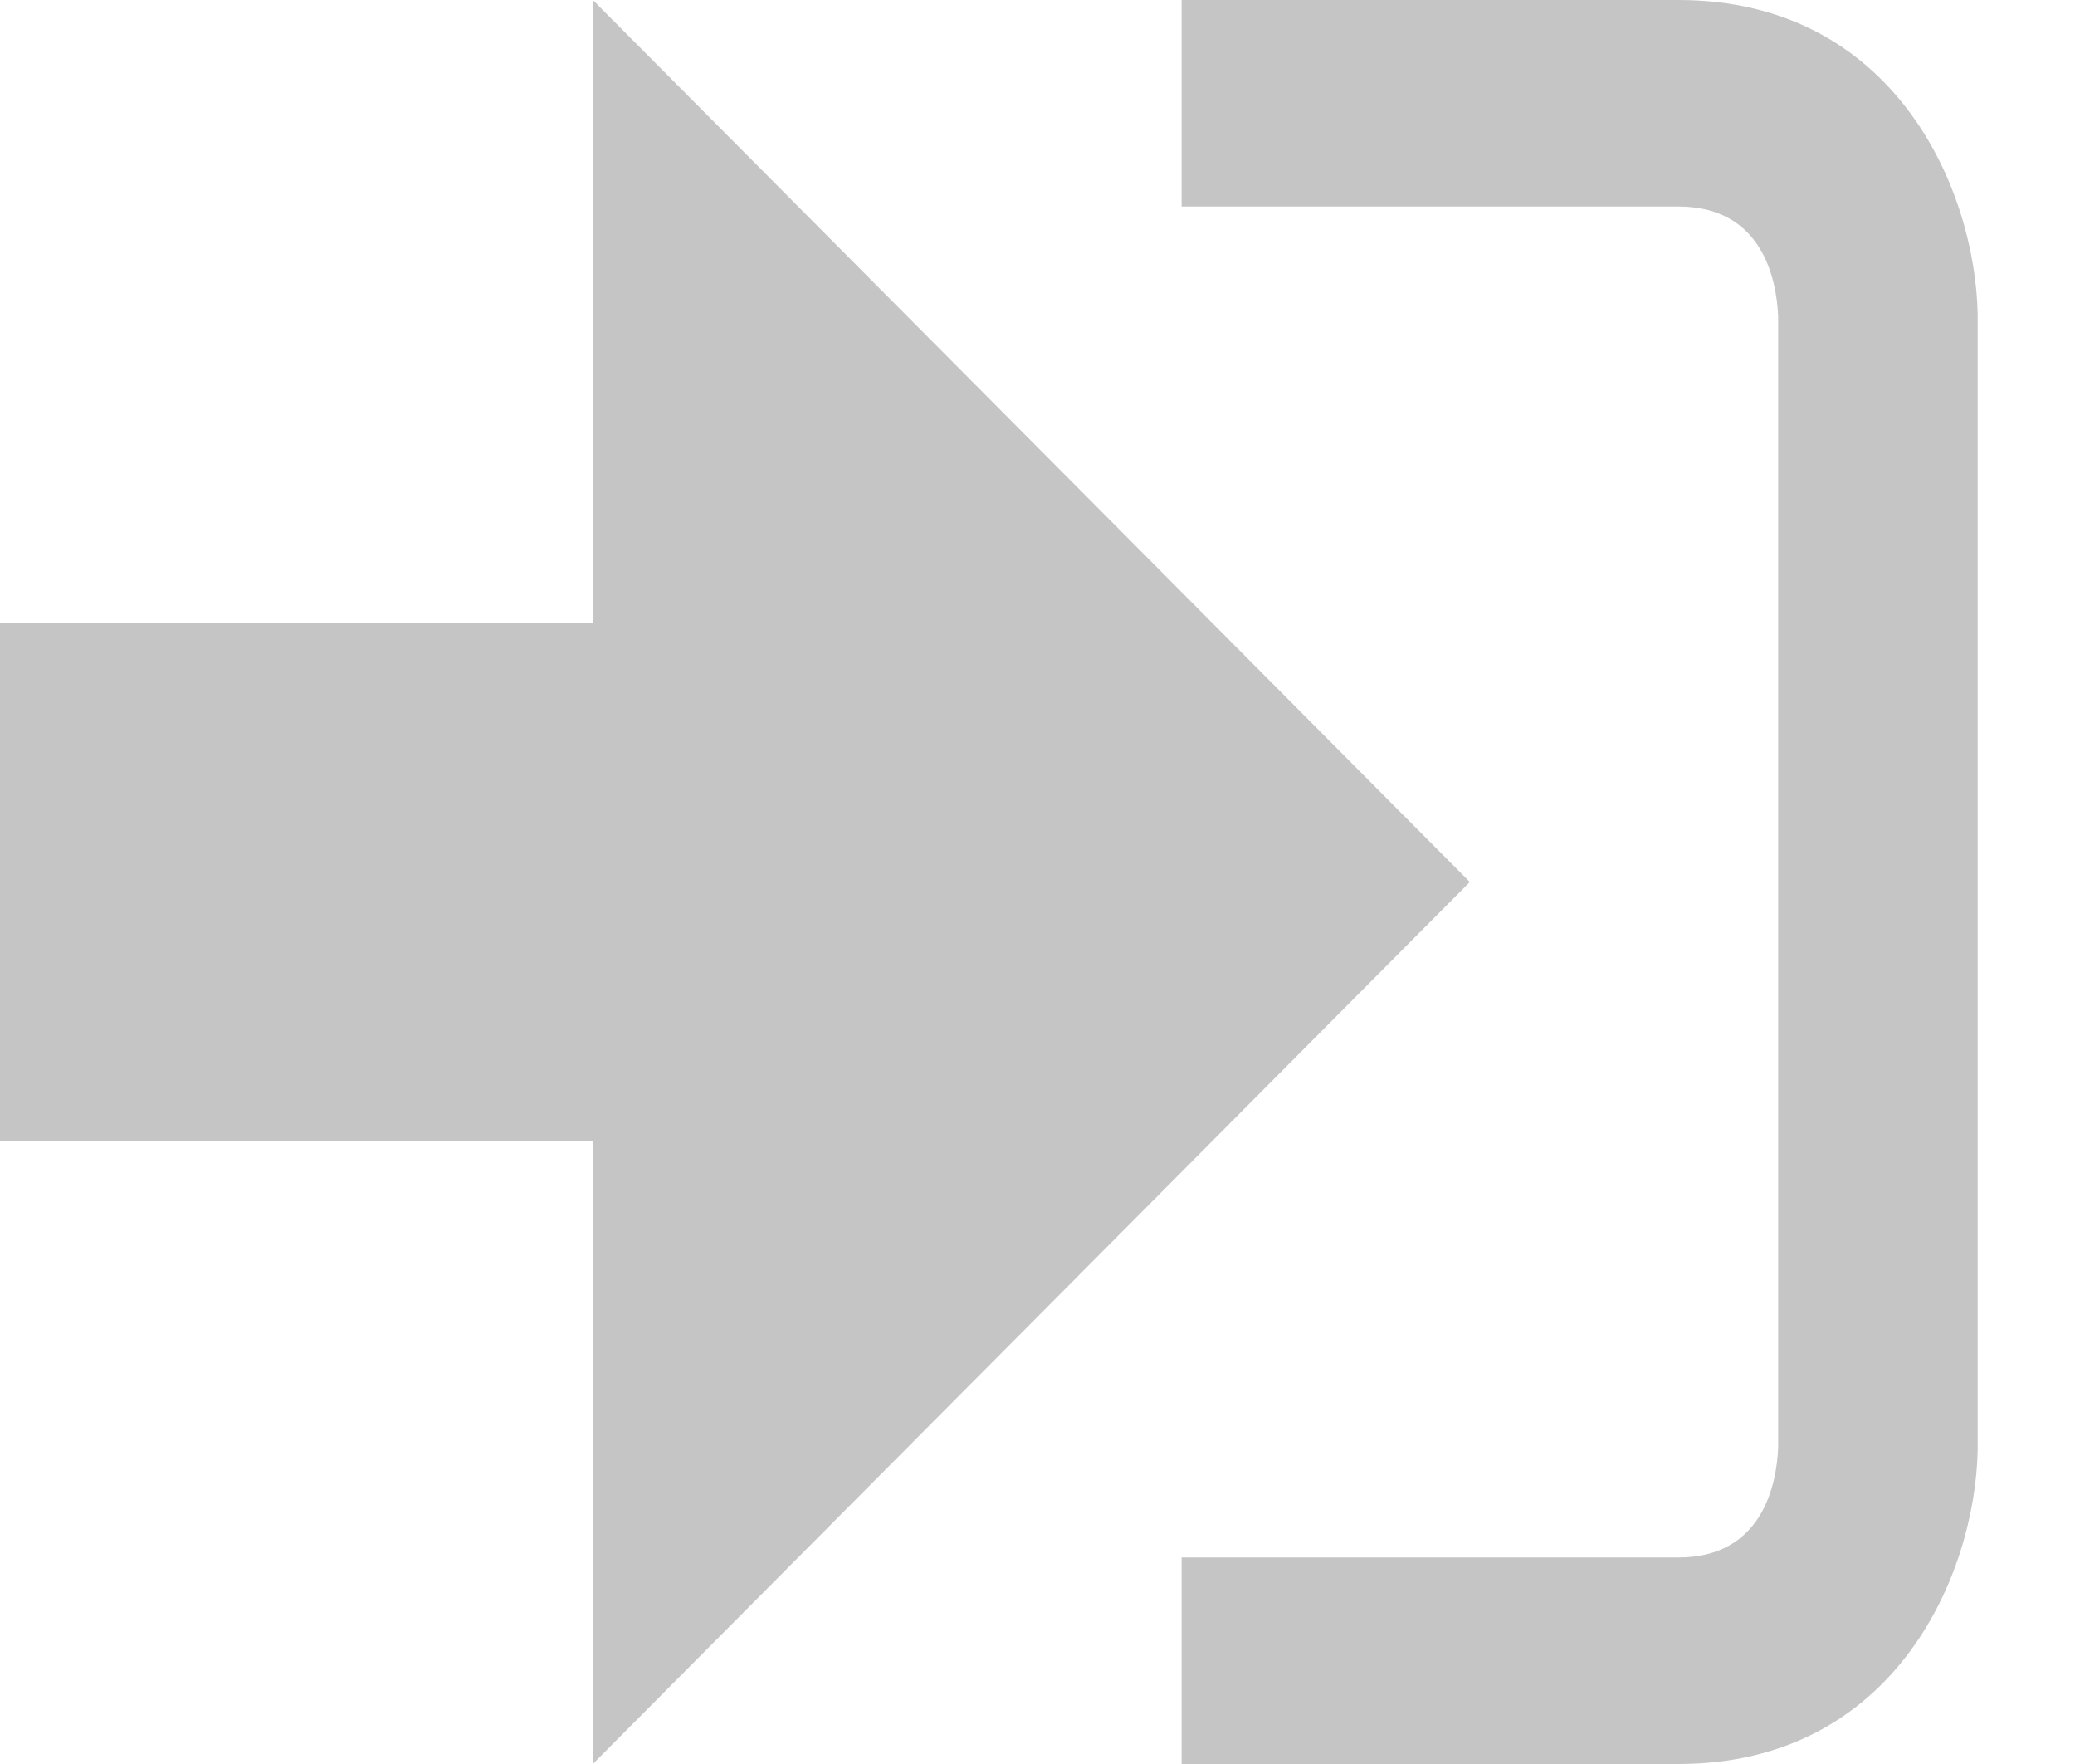
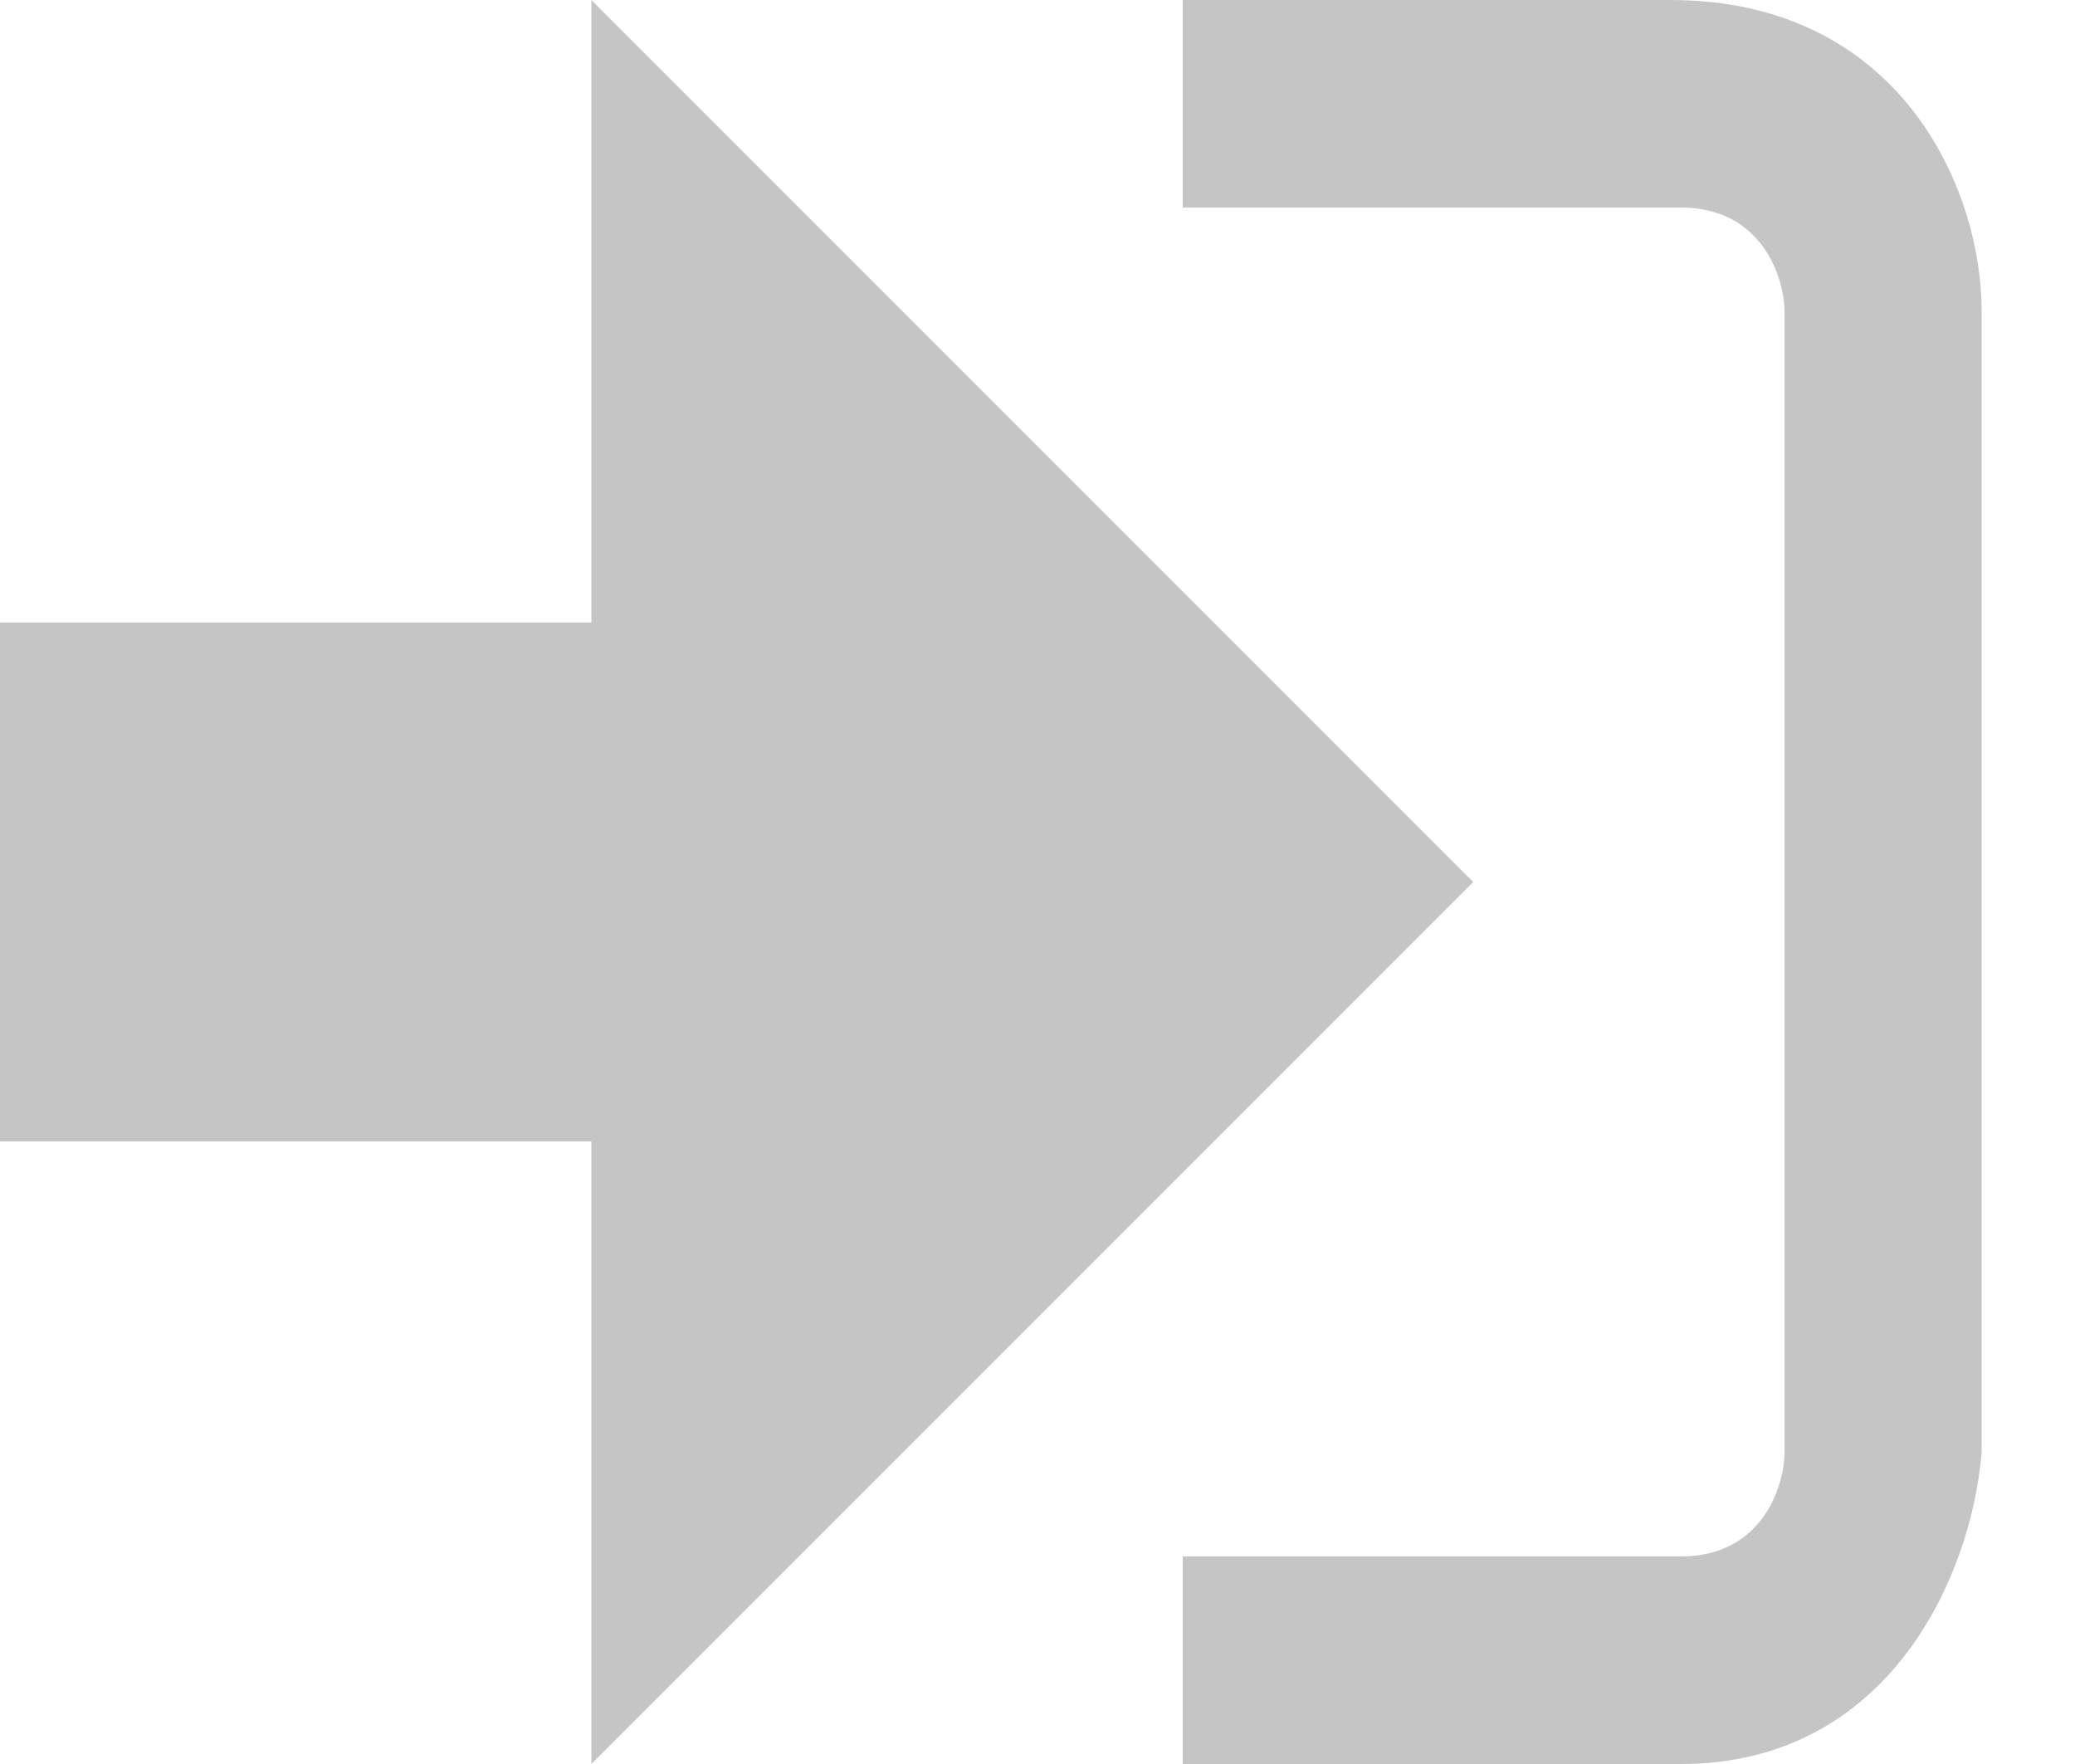
- <svg xmlns="http://www.w3.org/2000/svg" width="20" height="17" viewBox="0 0 20 17" fill="none">
-   <path d="M14.167 8.5L5.714 0V6H0V11H5.714V17L14.167 8.5Z" fill="#C5C5C5" />
-   <path d="M16.177 15.01H11.389V17H16.177C18.251 17 19.038 15.19 19.062 13.974V3.028C19.038 1.811 18.251 0 16.177 0H11.389V1.99H16.177C16.976 1.99 17.122 2.671 17.139 3.047V13.951C17.123 14.327 16.976 15.01 16.177 15.01Z" fill="#C5C5C5" />
+ <svg xmlns="http://www.w3.org/2000/svg" width="20" height="17" fill="none">
+   <path d="M14.2 8.5L5.7 0v6H0v5h5.7v6l8.5-8.5z" fill="#C5C5C5" />
+   <path d="M16.2 15h-4.8v2h4.8c2 0 2.8-1.8 2.9-3V3c0-1.2-.8-3-3-3h-4.7v2h4.8c.8 0 1 .7 1 1v11c0 .3-.2 1-1 1z" fill="#C5C5C5" />
</svg>
